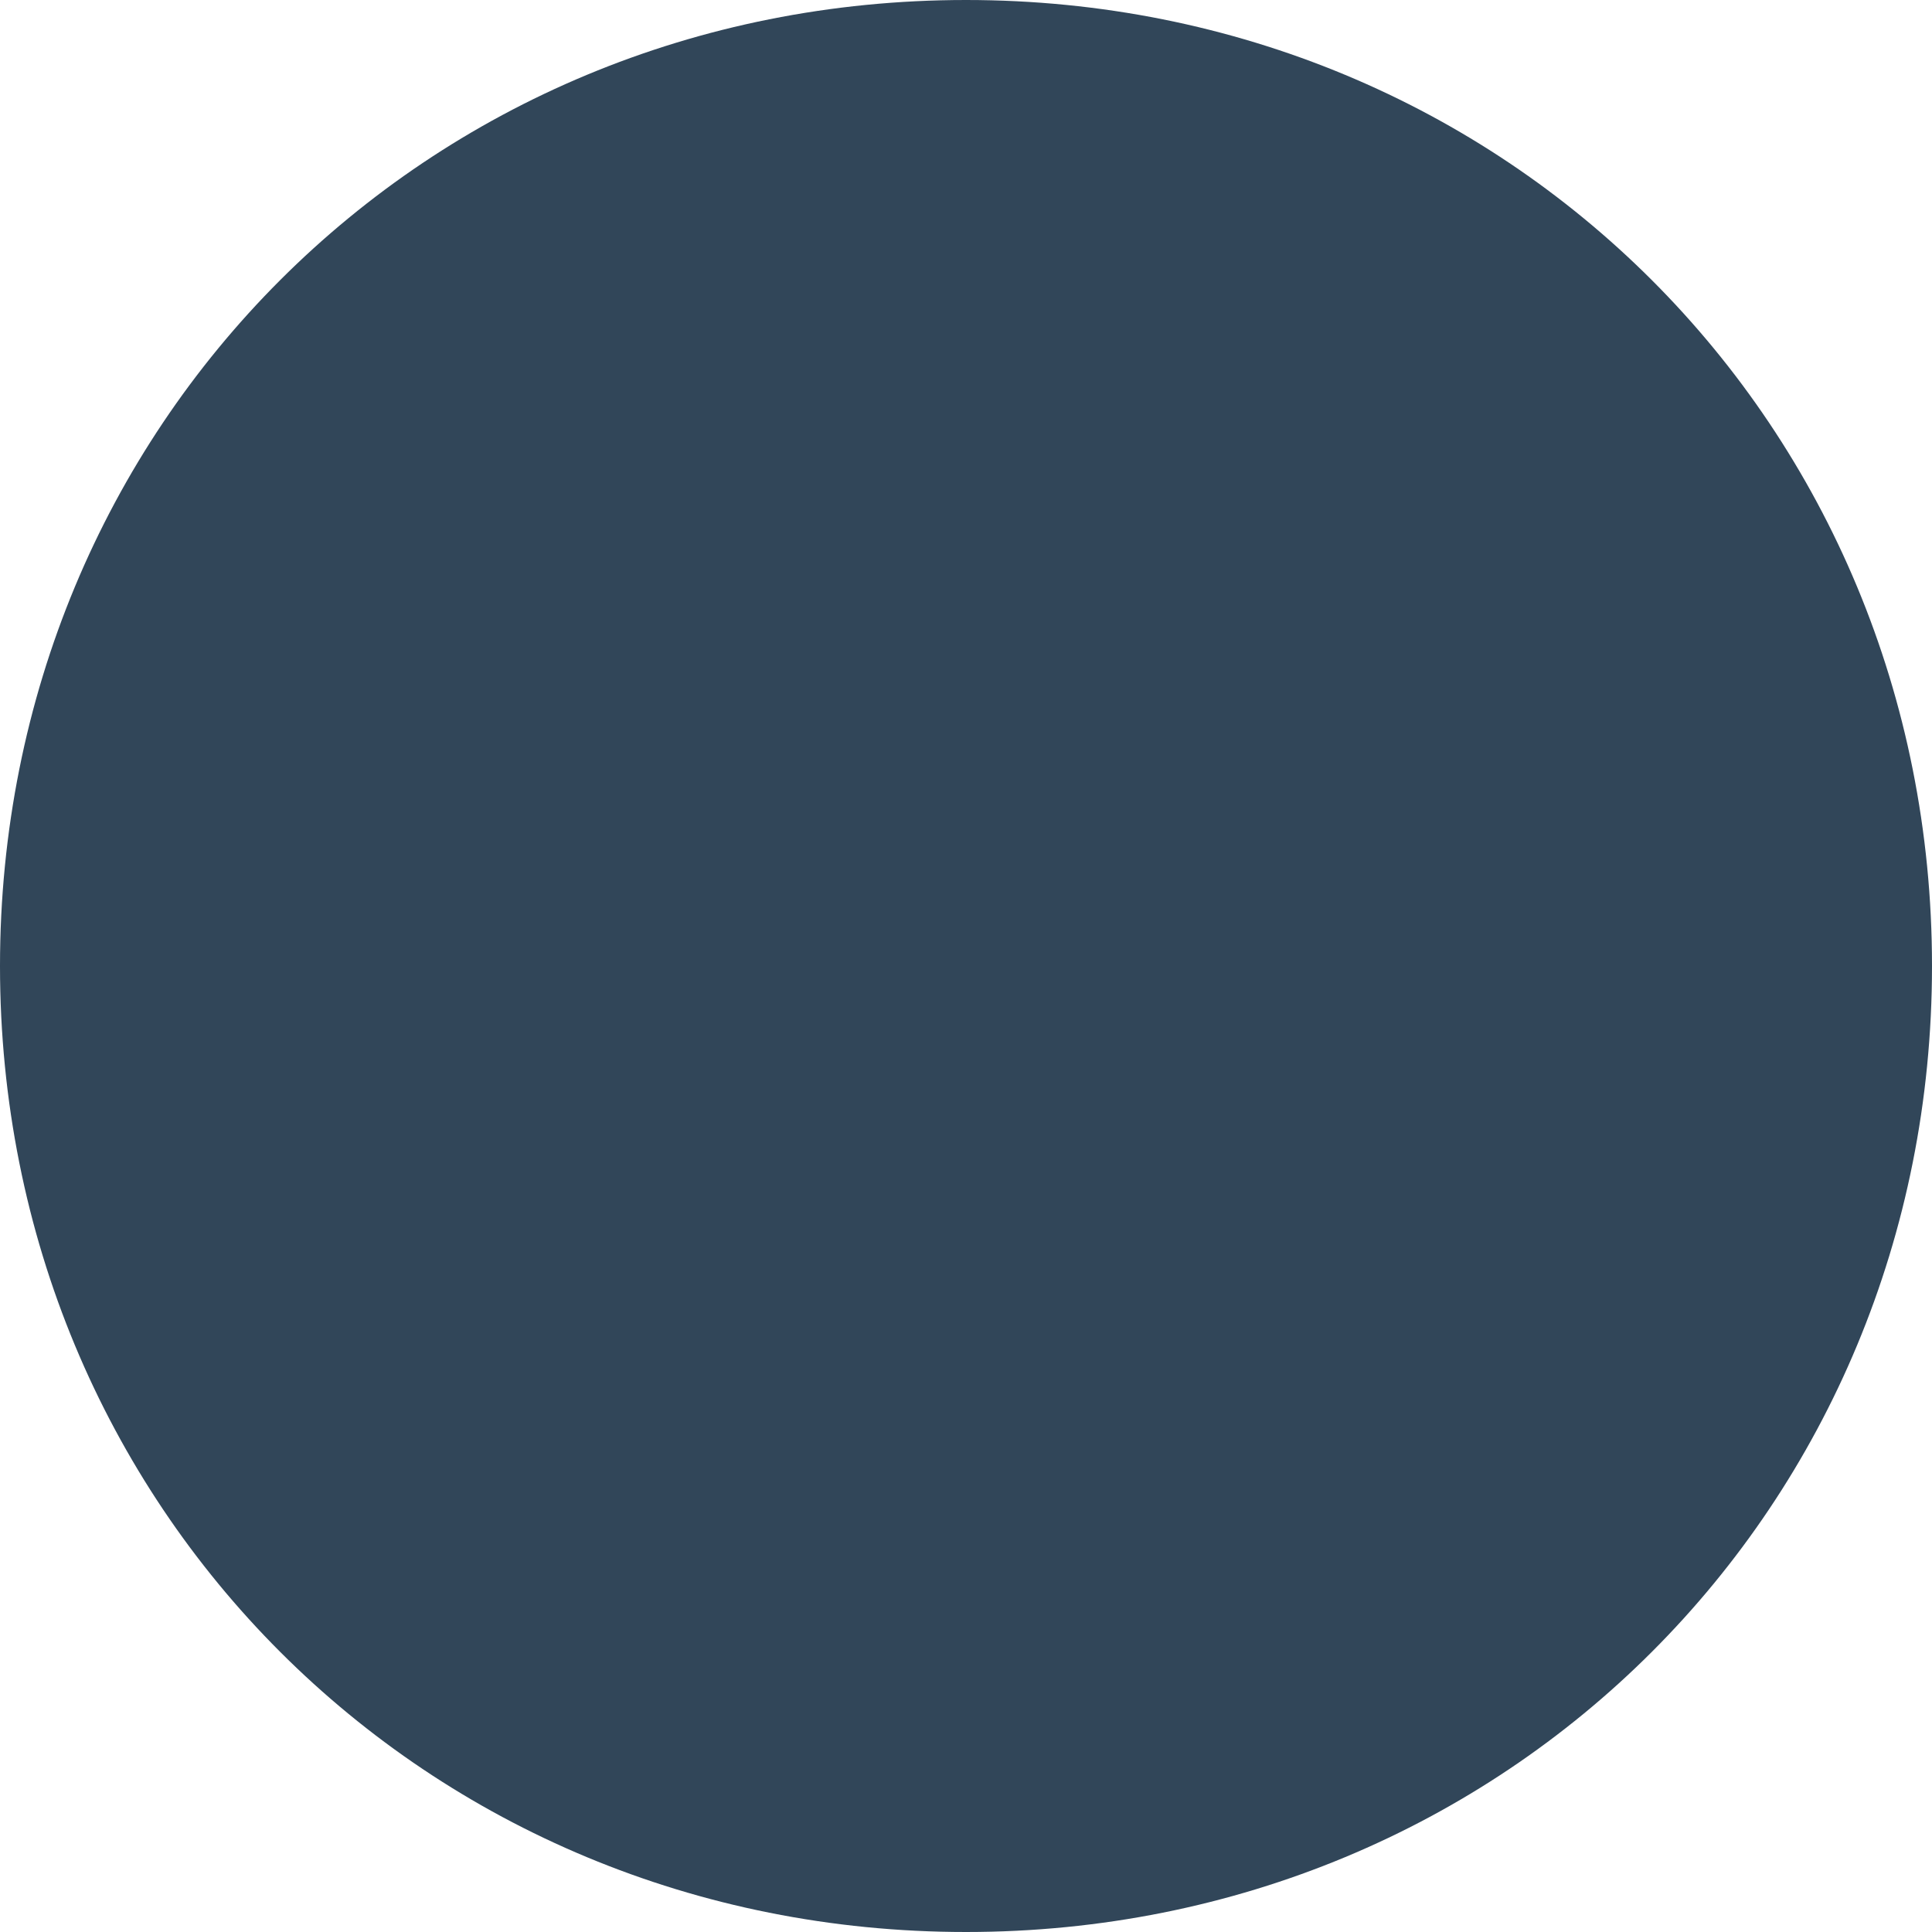
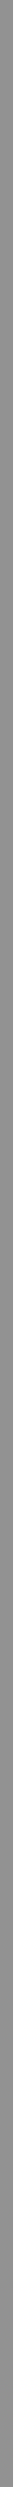
- <svg xmlns="http://www.w3.org/2000/svg" version="1.1" width="20px" height="20px">
-   <g transform="matrix(1 0 0 1 -1178 -4873 )">
-     <path d="M 1188 4873  C 1193.6 4873  1198 4877.4  1198 4883  C 1198 4888.6  1193.6 4893  1188 4893  C 1182.4 4893  1178 4888.6  1178 4883  C 1178 4877.4  1182.4 4873  1188 4873  Z " fill-rule="nonzero" fill="#314659" stroke="none" />
+ <svg xmlns="http://www.w3.org/2000/svg" version="1.1" width="2px" height="192px">
+   <g transform="matrix(1 0 0 1 -541 -5356 )">
+     <path d="M 541.5 5356  L 541.5 5547  " stroke-width="1" stroke="#000000" fill="none" stroke-opacity="0.427" />
  </g>
</svg>
